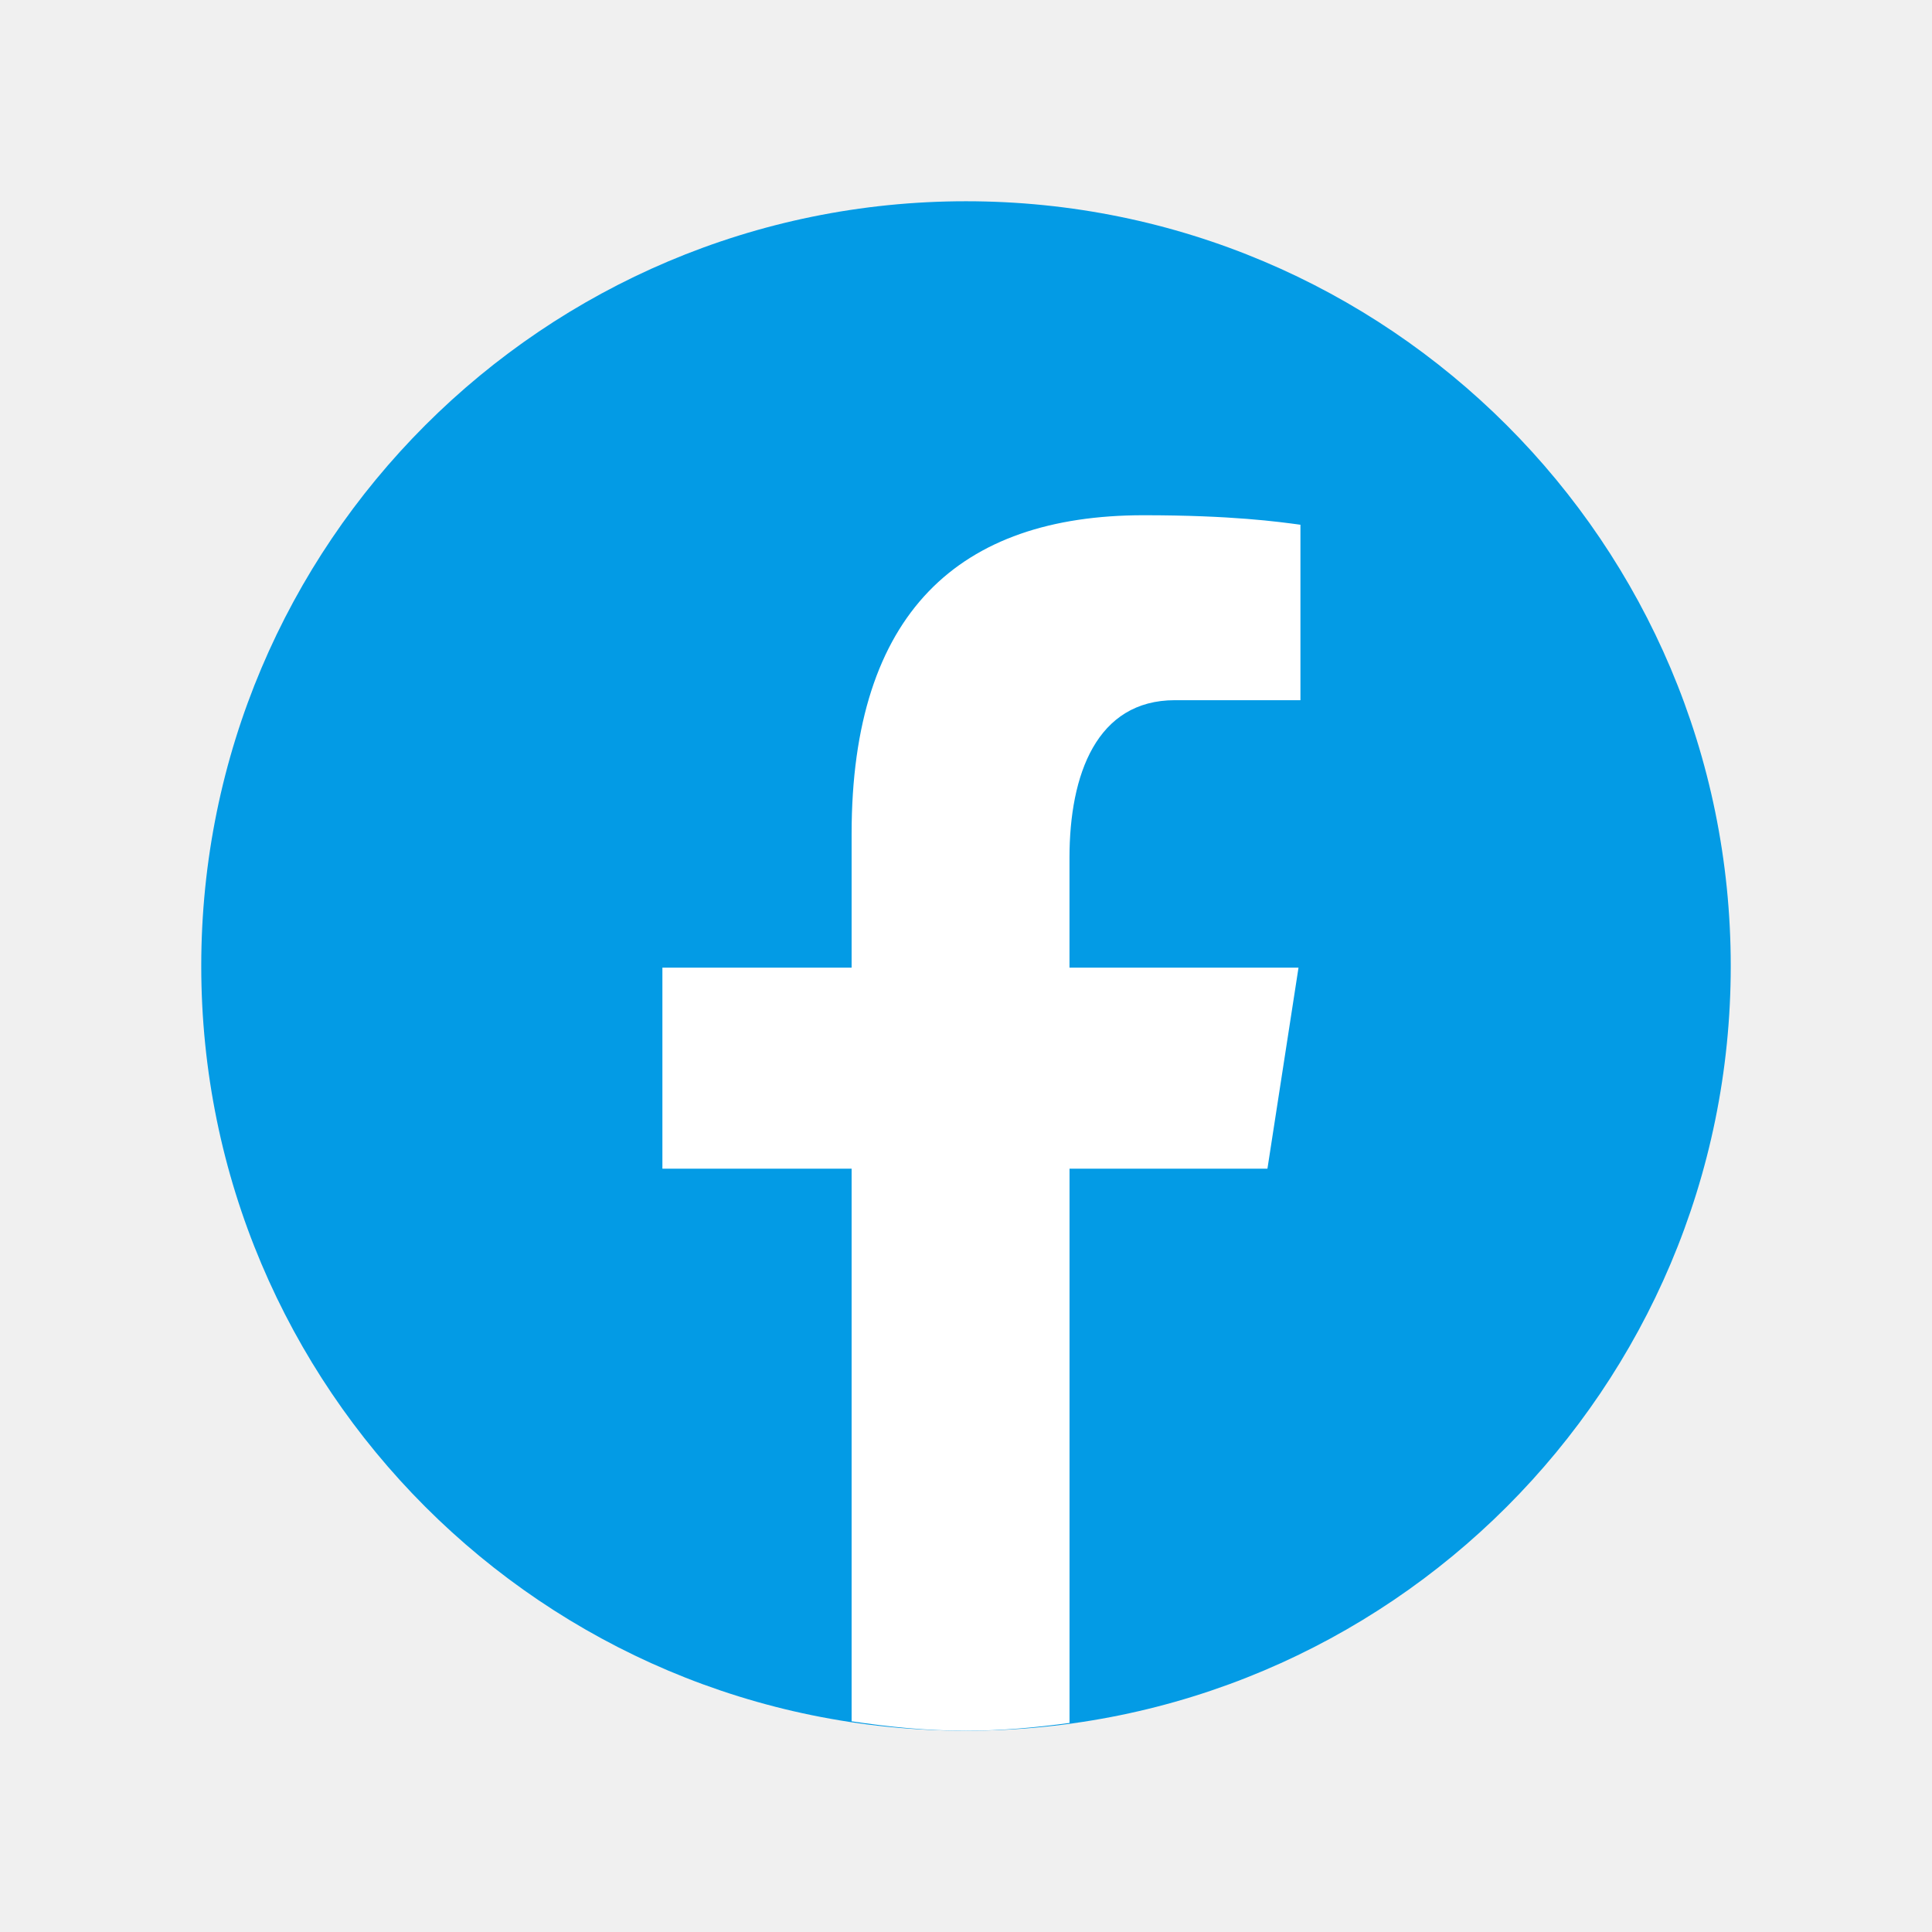
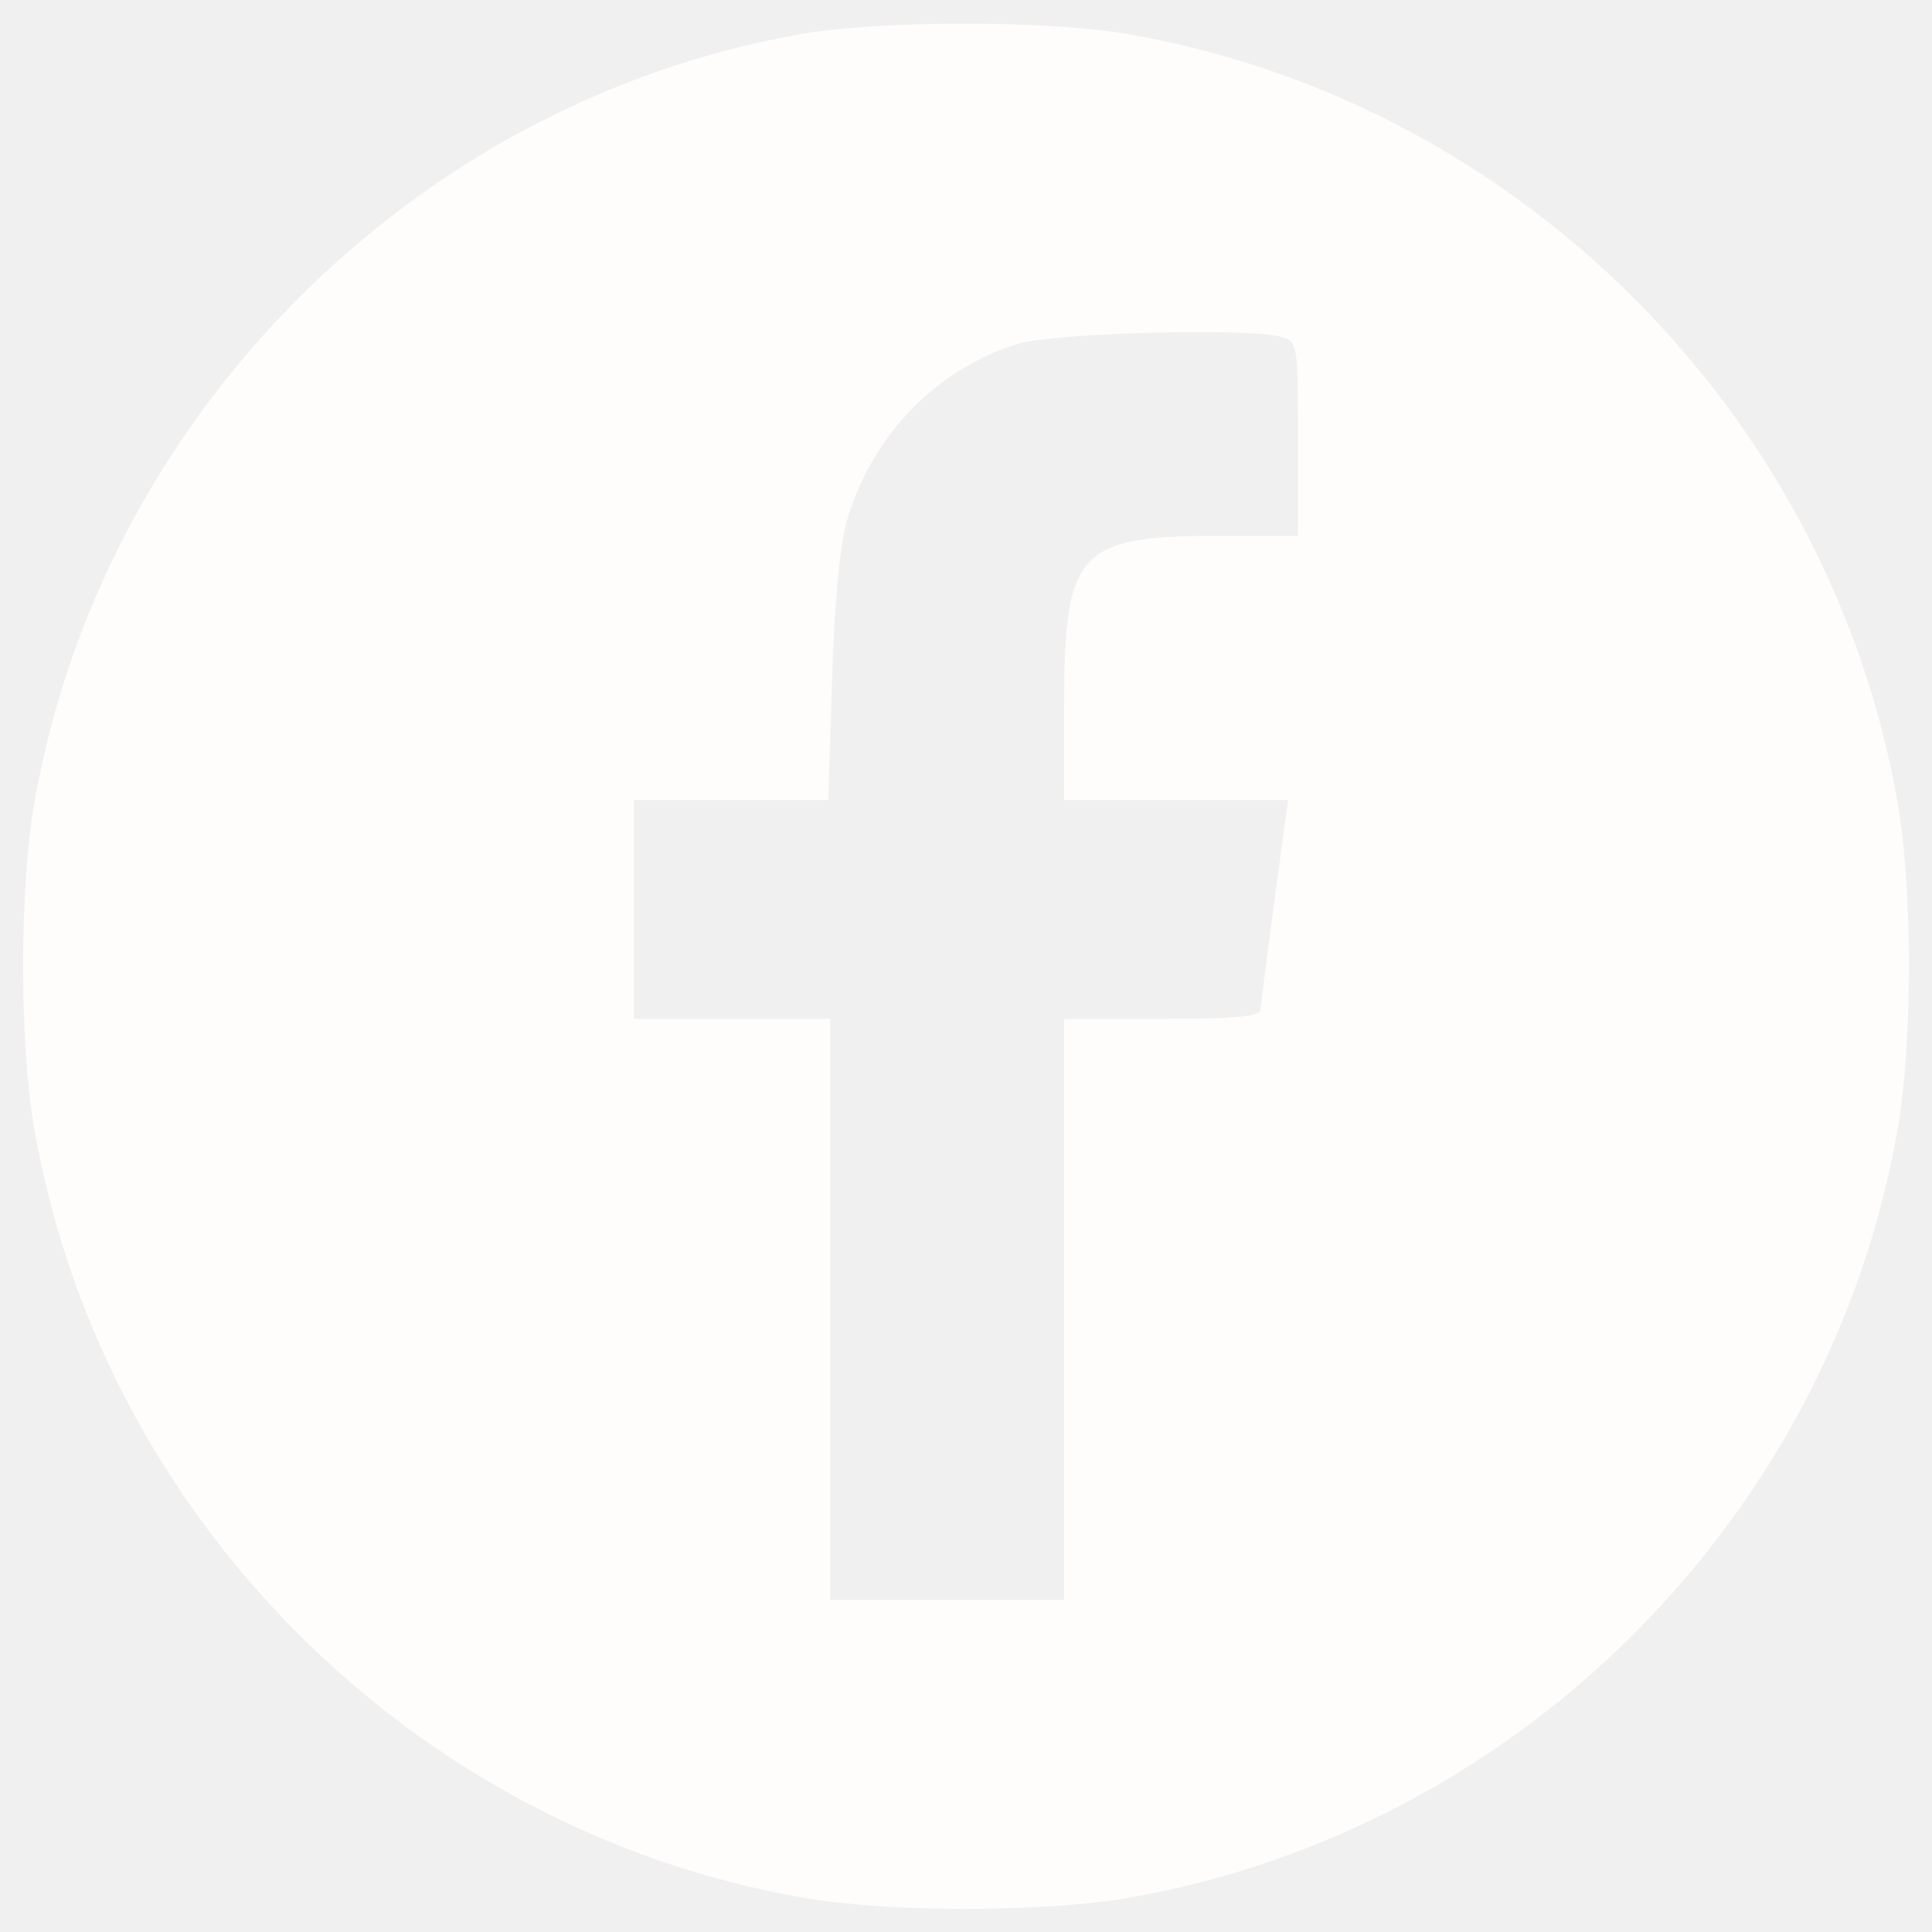
- <svg xmlns="http://www.w3.org/2000/svg" viewBox="0 0 48 48" width="48px" height="48px" fill="#039be5">
-   <path fill="#039be5" d="M24 5A19 19 0 1 0 24 43A19 19 0 1 0 24 5Z" />
-   <path fill="#fff" d="M26.572,29.036h4.917l0.772-4.995h-5.69v-2.73c0-2.075,0.678-3.915,2.619-3.915h3.119v-4.359c-0.548-0.074-1.707-0.236-3.897-0.236c-4.573,0-7.254,2.415-7.254,7.917v3.323h-4.701v4.995h4.701v13.729C22.089,42.905,23.032,43,24,43c0.875,0,1.729-0.08,2.572-0.194V29.036z" />
+ <svg xmlns="http://www.w3.org/2000/svg" width="256" height="256" viewBox="0 0 256 256" version="1.1">
+   <path d="M 105.597 4.607 C 54.577 13.820, 13.470 55.225, 4.548 106.385 C 2.564 117.762, 2.564 138.238, 4.548 149.615 C 13.538 201.168, 54.832 242.462, 106.385 251.452 C 117.762 253.436, 138.238 253.436, 149.615 251.452 C 201.168 242.462, 242.462 201.168, 251.452 149.615 C 253.436 138.238, 253.436 117.762, 251.452 106.385 C 242.462 54.832, 201.168 13.538, 149.615 4.548 C 138.593 2.626, 116.402 2.655, 105.597 4.607 M 134.870 45.565 C 124.280 48.826, 115.843 57.382, 112.403 68.349 C 111.325 71.785, 110.613 78.910, 110.264 89.750 L 109.740 106 96.870 106 L 84 106 84 120.500 L 84 135 97 135 L 110 135 110 173.500 L 110 212 125.500 212 L 141 212 141 173.500 L 141 135 154 135 C 163.708 135, 167.012 134.684, 167.047 133.750 C 167.072 133.063, 167.899 126.537, 168.883 119.250 L 170.673 106 155.837 106 L 141 106 141 93.468 C 141 73.050, 142.867 71, 161.468 71 L 172 71 172 58.117 C 172 45.601, 171.936 45.216, 169.750 44.630 C 165.231 43.419, 139.609 44.106, 134.870 45.565" stroke="none" fill="#fffcfc" fill-rule="evenodd" />
+   <path d="" stroke="none" fill="#fcfcfc" fill-rule="evenodd" />
</svg>
